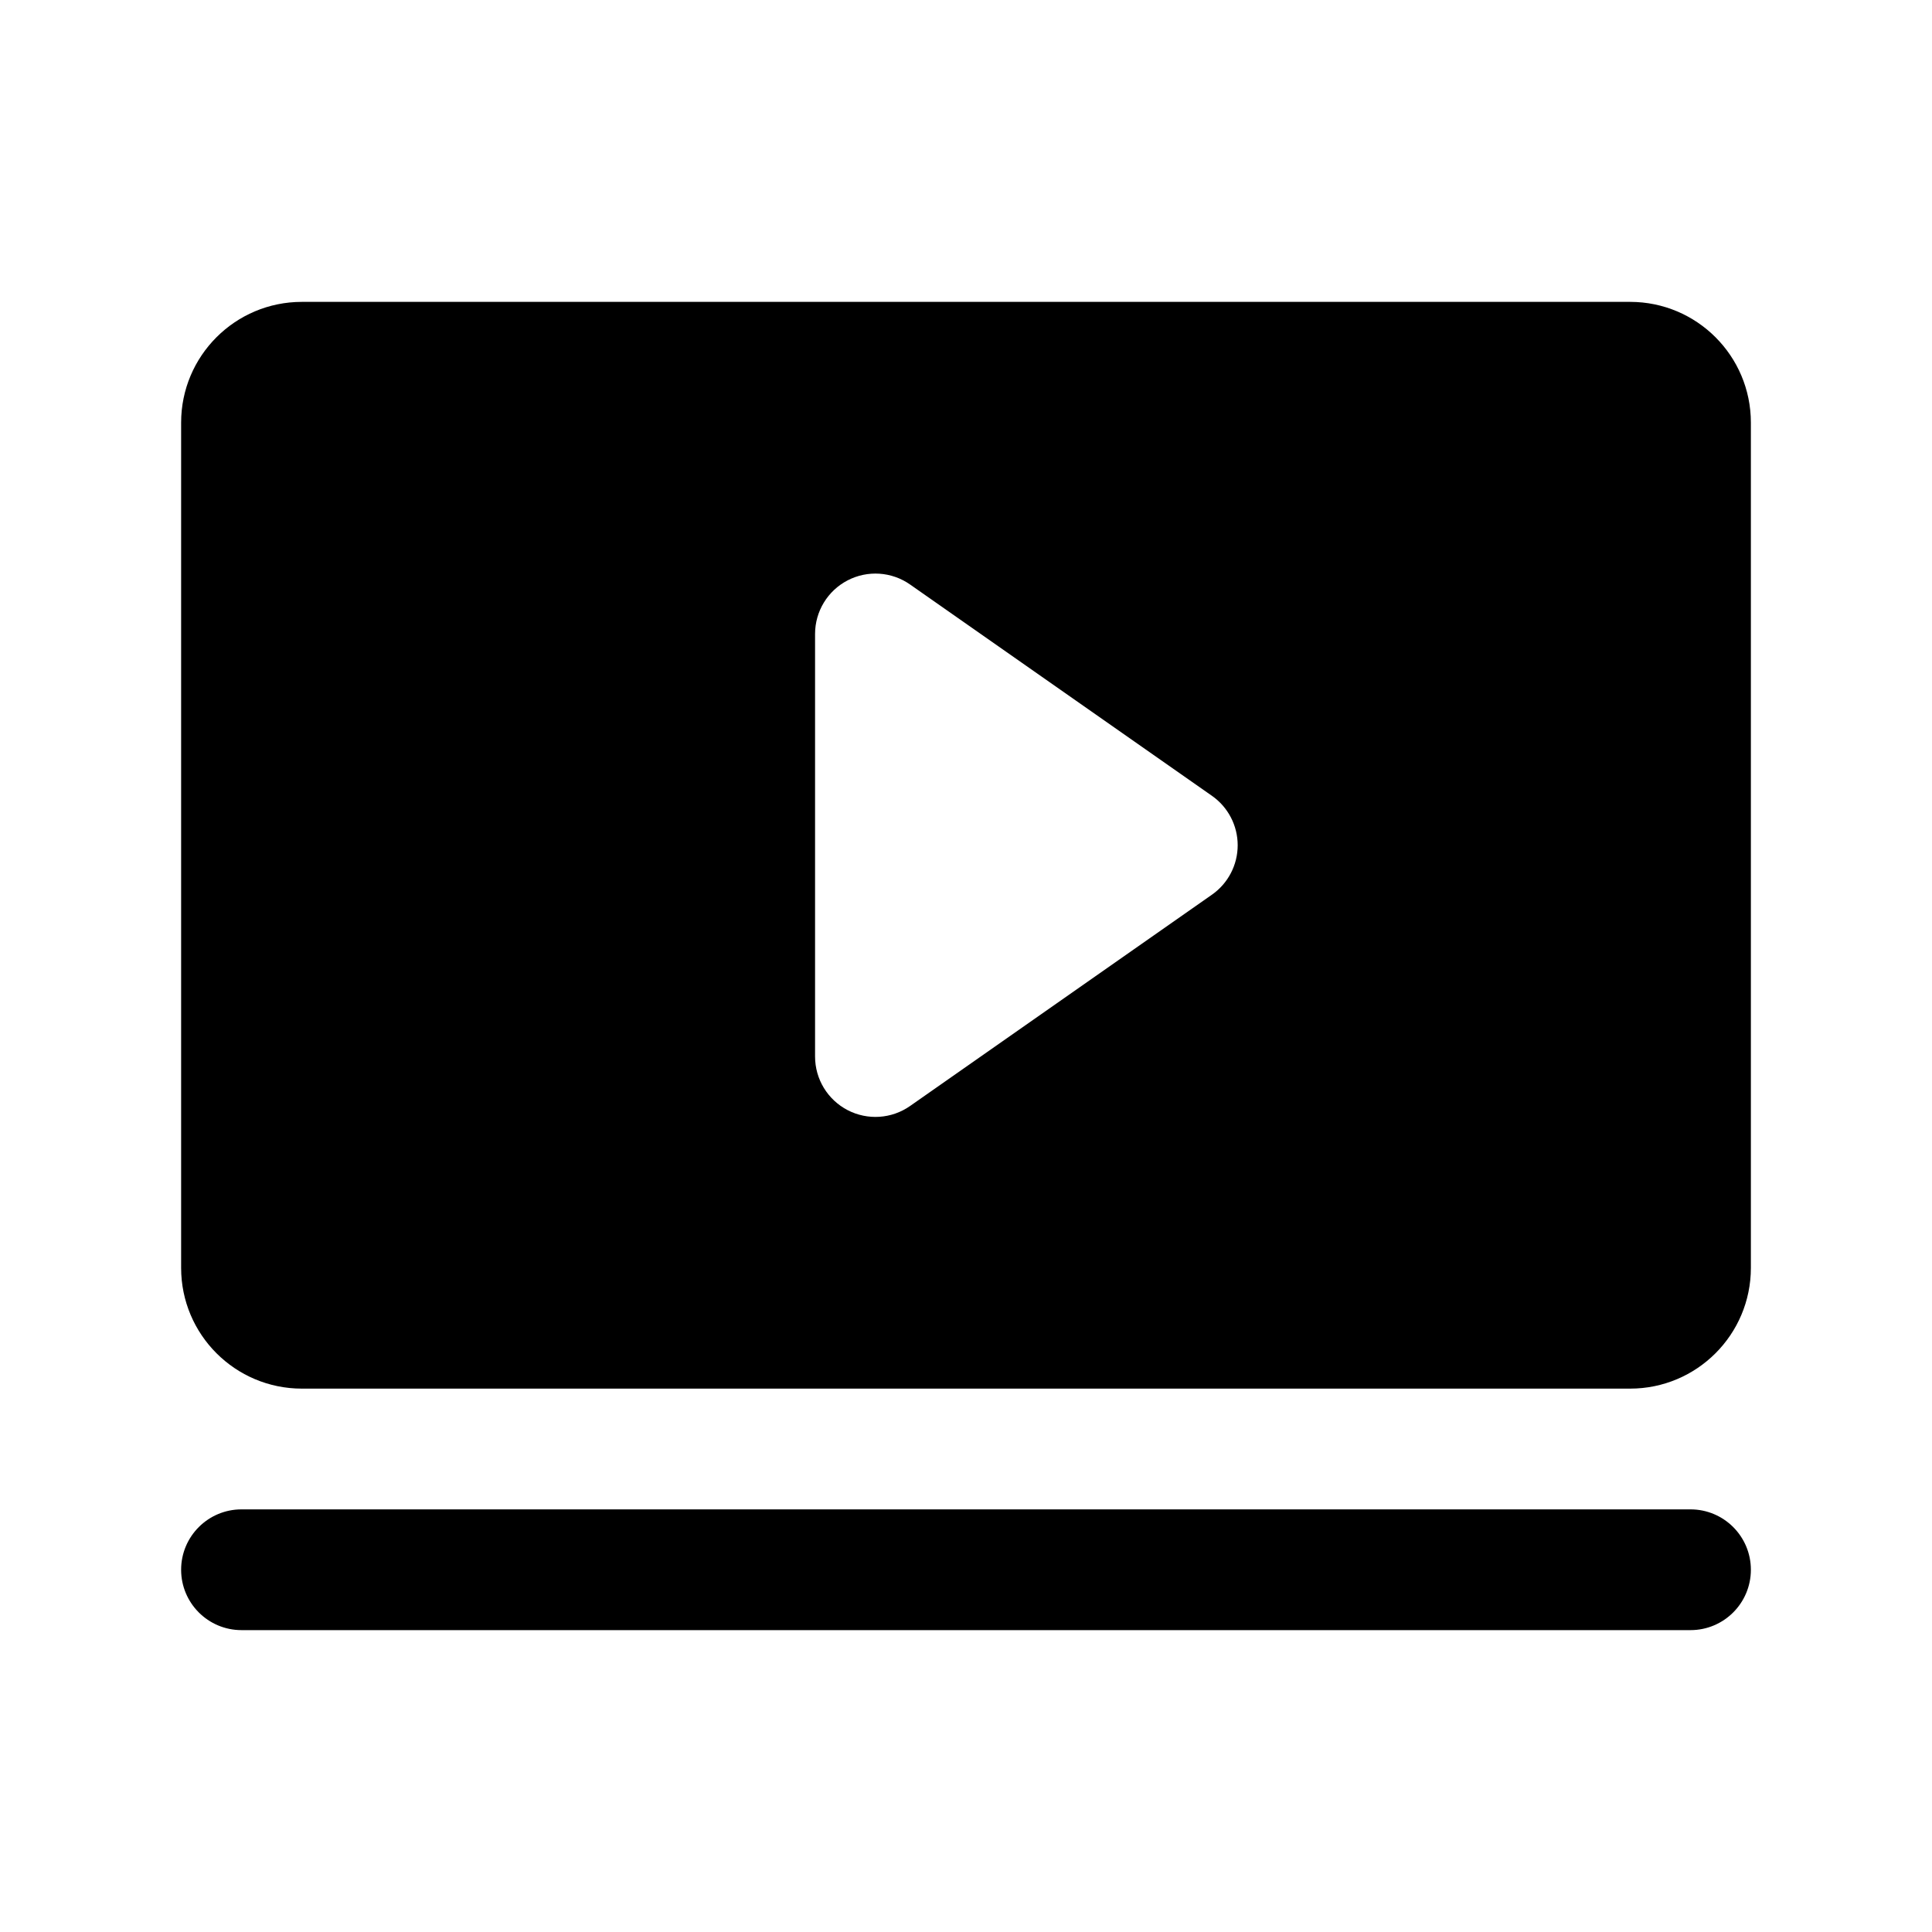
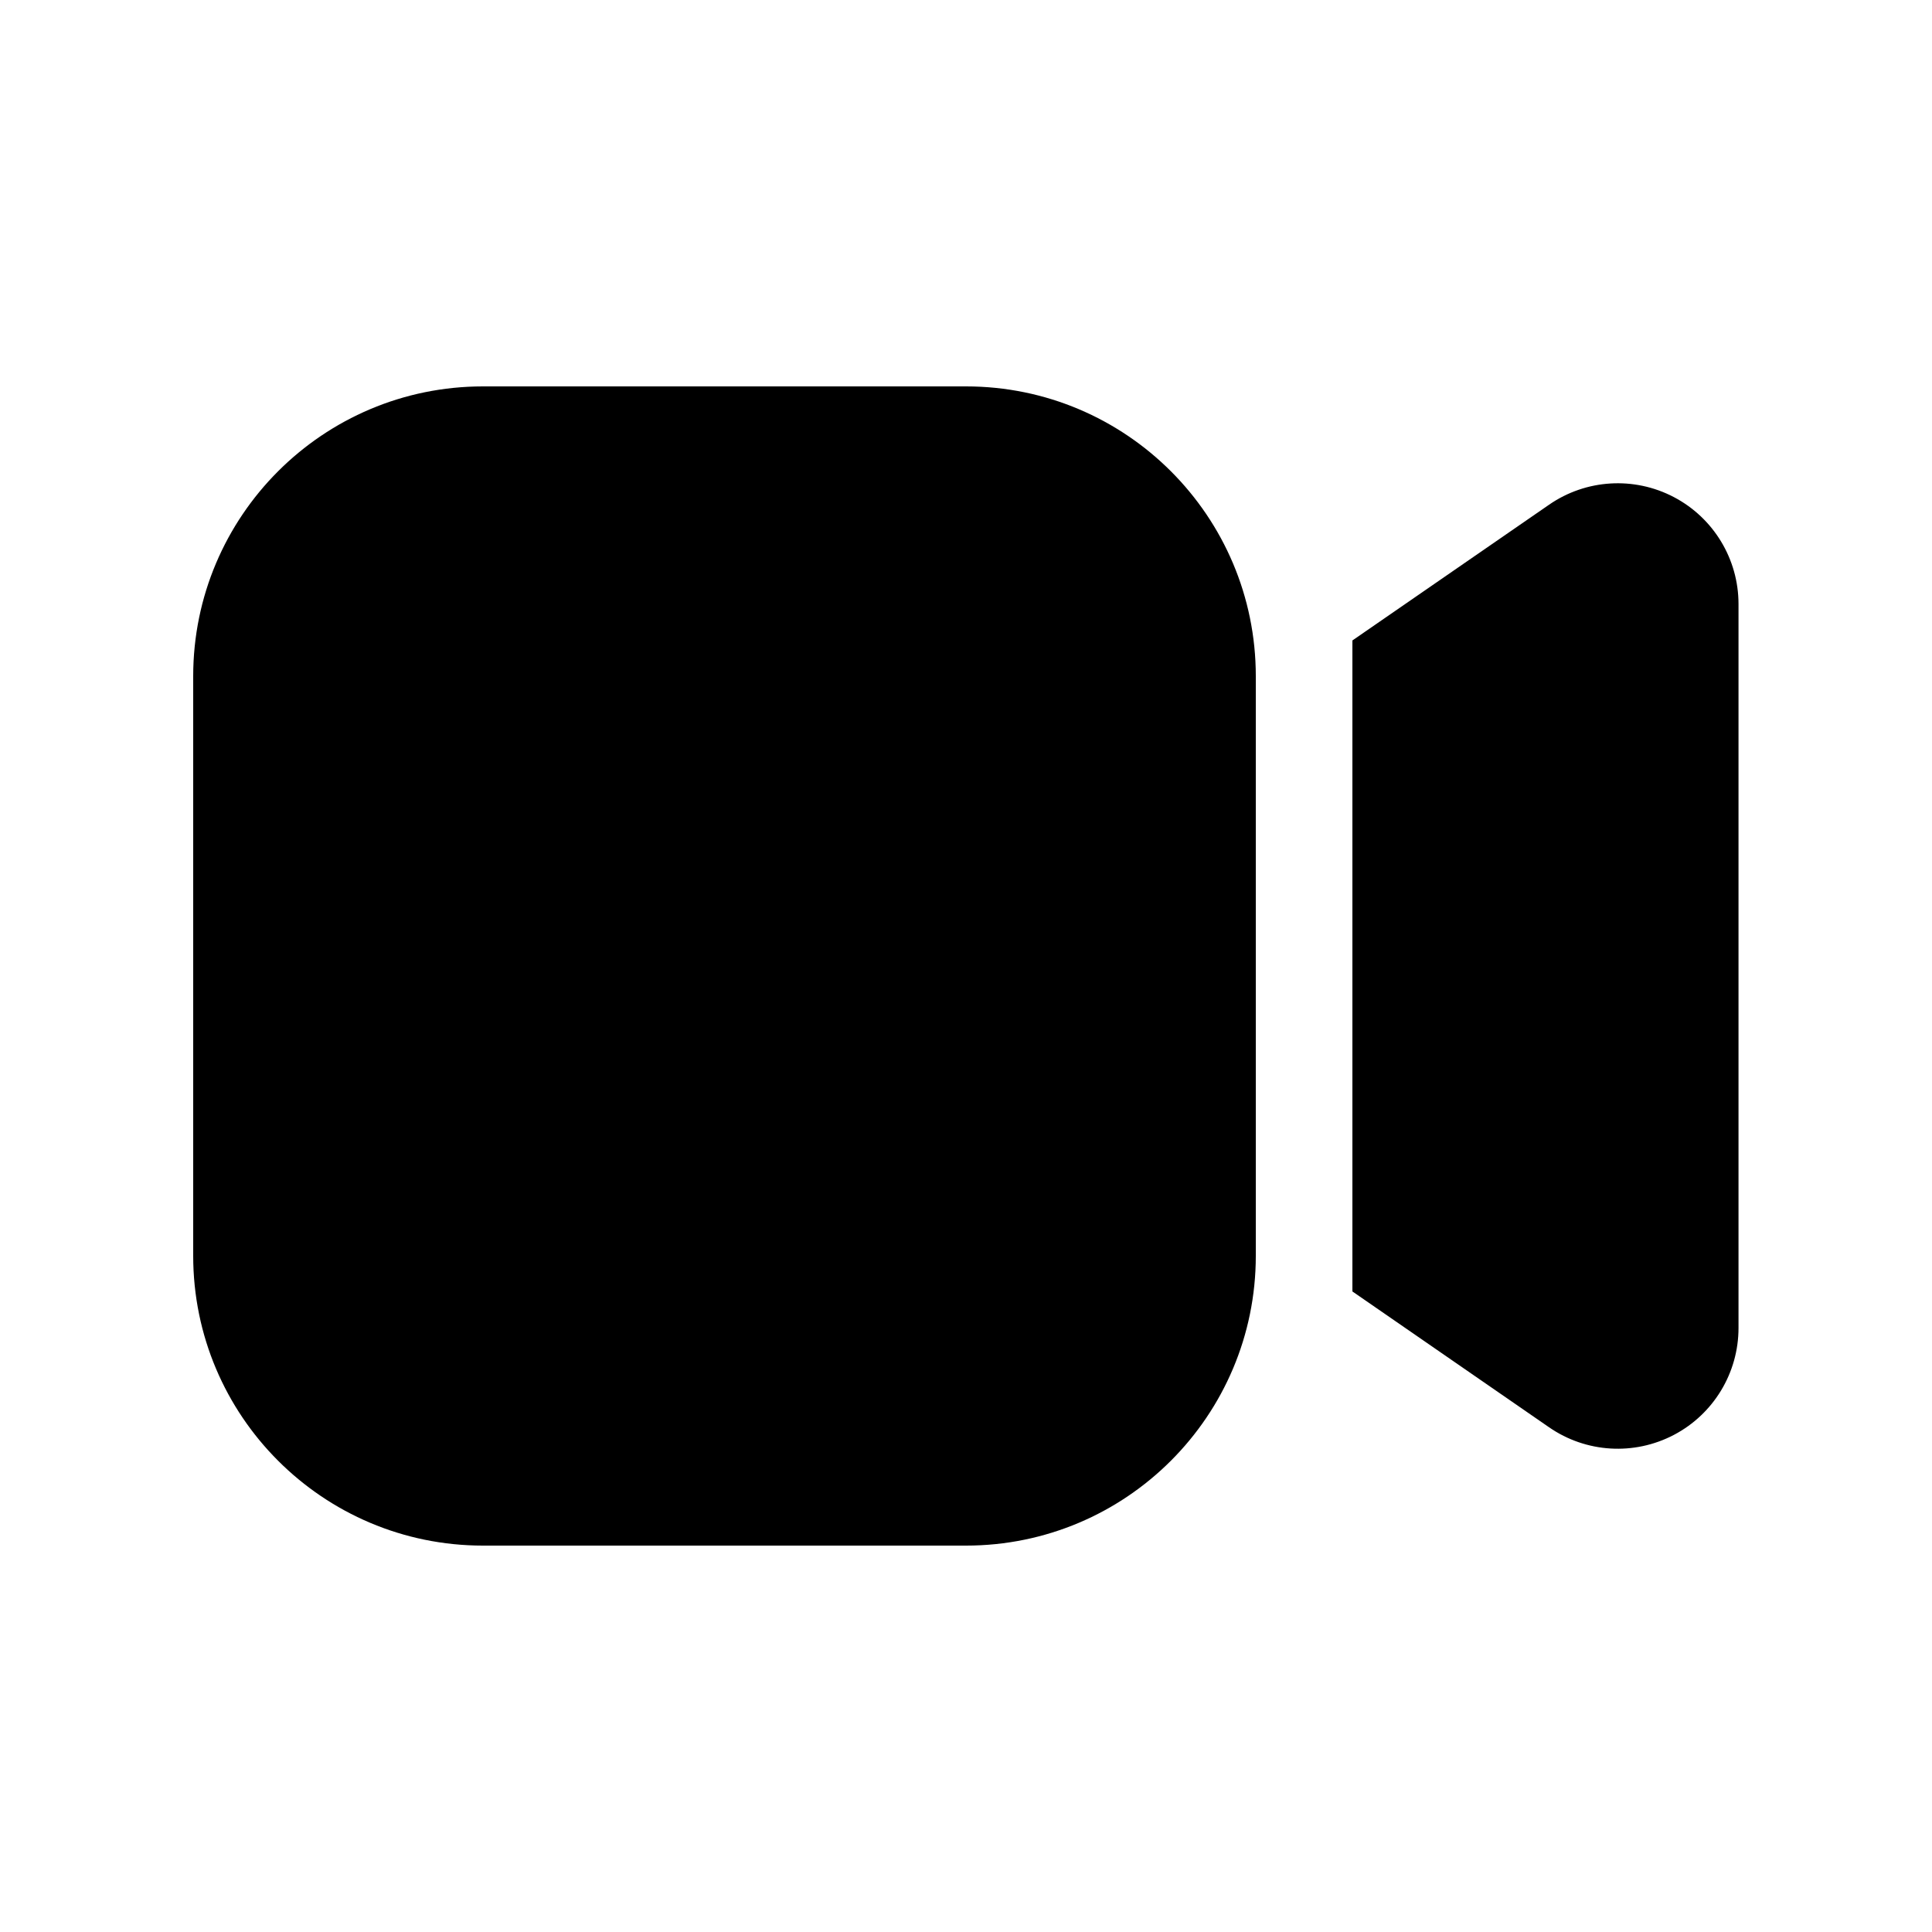
- <svg xmlns="http://www.w3.org/2000/svg" width="256" height="256" viewBox="0 0 256 256">
-   <path fill="currentColor" d="M232 208a8 8 0 0 1-8 8H32a8 8 0 0 1 0-16h192a8 8 0 0 1 8 8m0-152v112a16 16 0 0 1-16 16H40a16 16 0 0 1-16-16V56a16 16 0 0 1 16-16h176a16 16 0 0 1 16 16m-68 56a8 8 0 0 0-3.41-6.55l-40-28A8 8 0 0 0 108 84v56a8 8 0 0 0 12.59 6.55l40-28A8 8 0 0 0 164 112" />
+ <svg xmlns="http://www.w3.org/2000/svg" width="20" height="20" viewBox="0 0 20 20">
+   <path fill="currentColor" d="M2 7a3 3 0 0 1 3-3h5a3 3 0 0 1 3 3v6a3 3 0 0 1-3 3H5a3 3 0 0 1-3-3zm14.037 7.776L14 13.369V6.63l2.037-1.406a1.25 1.25 0 0 1 1.96 1.028v7.495a1.25 1.25 0 0 1-1.96 1.029" />
</svg>
